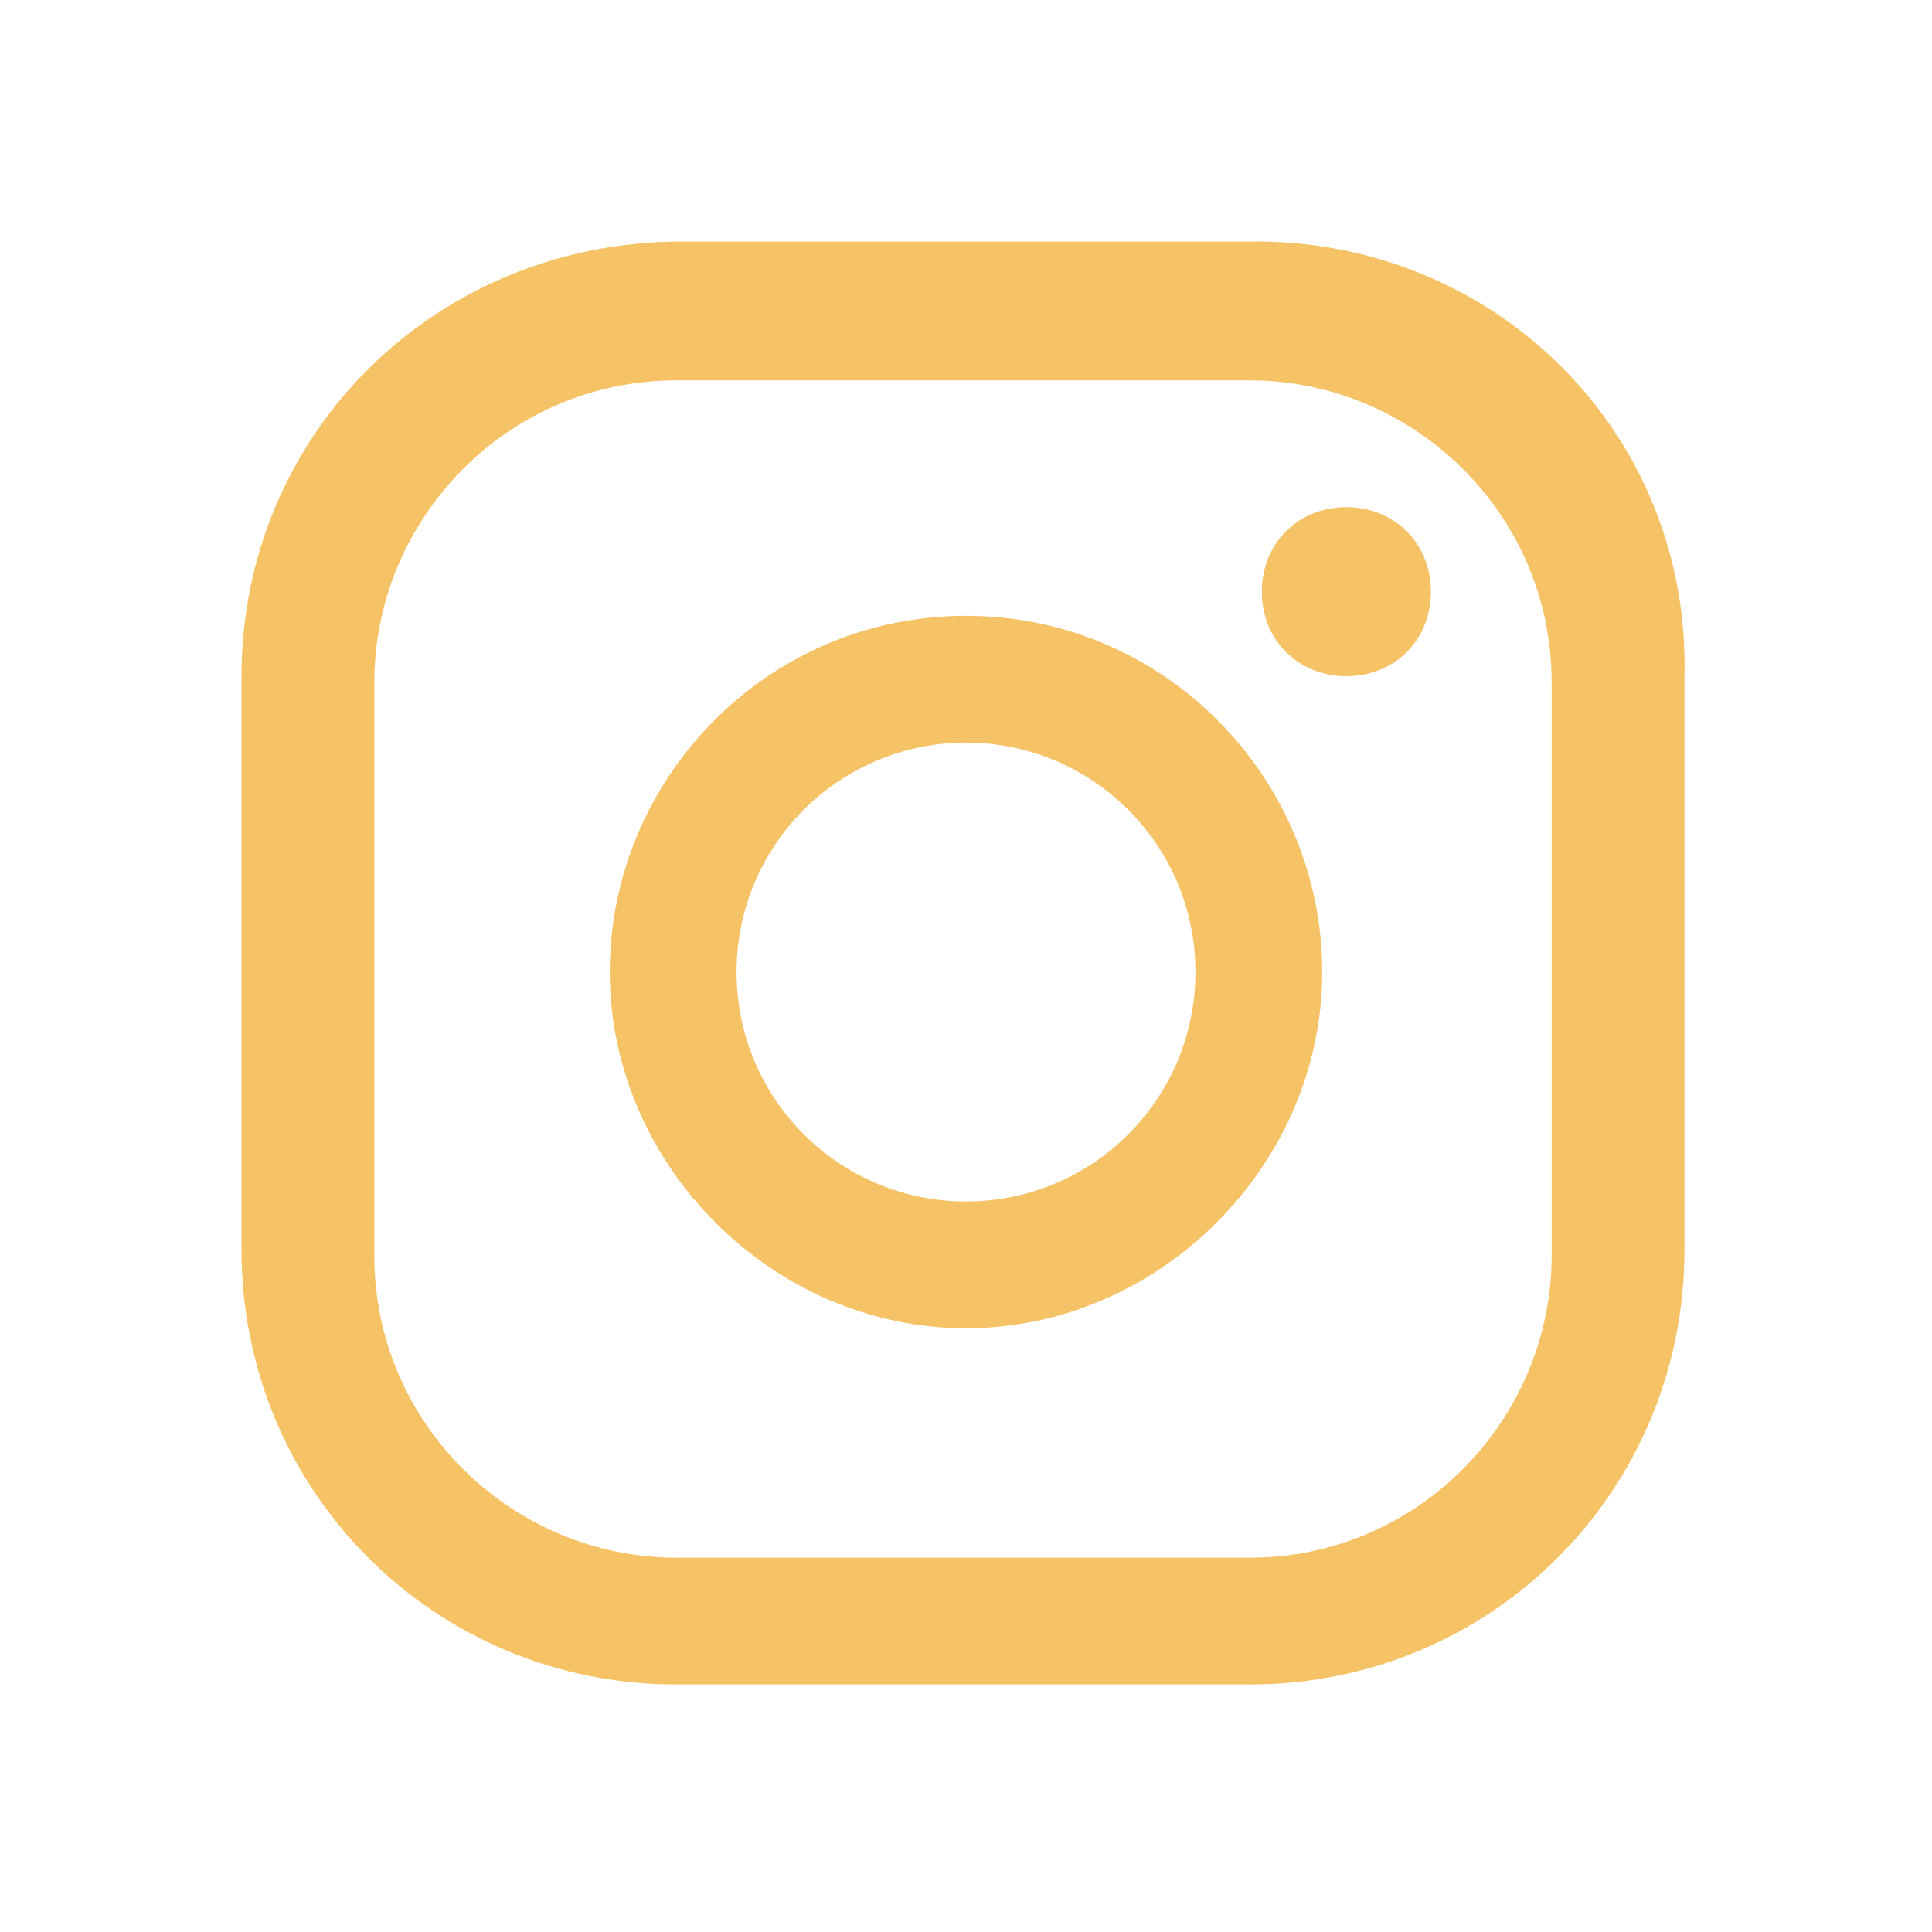
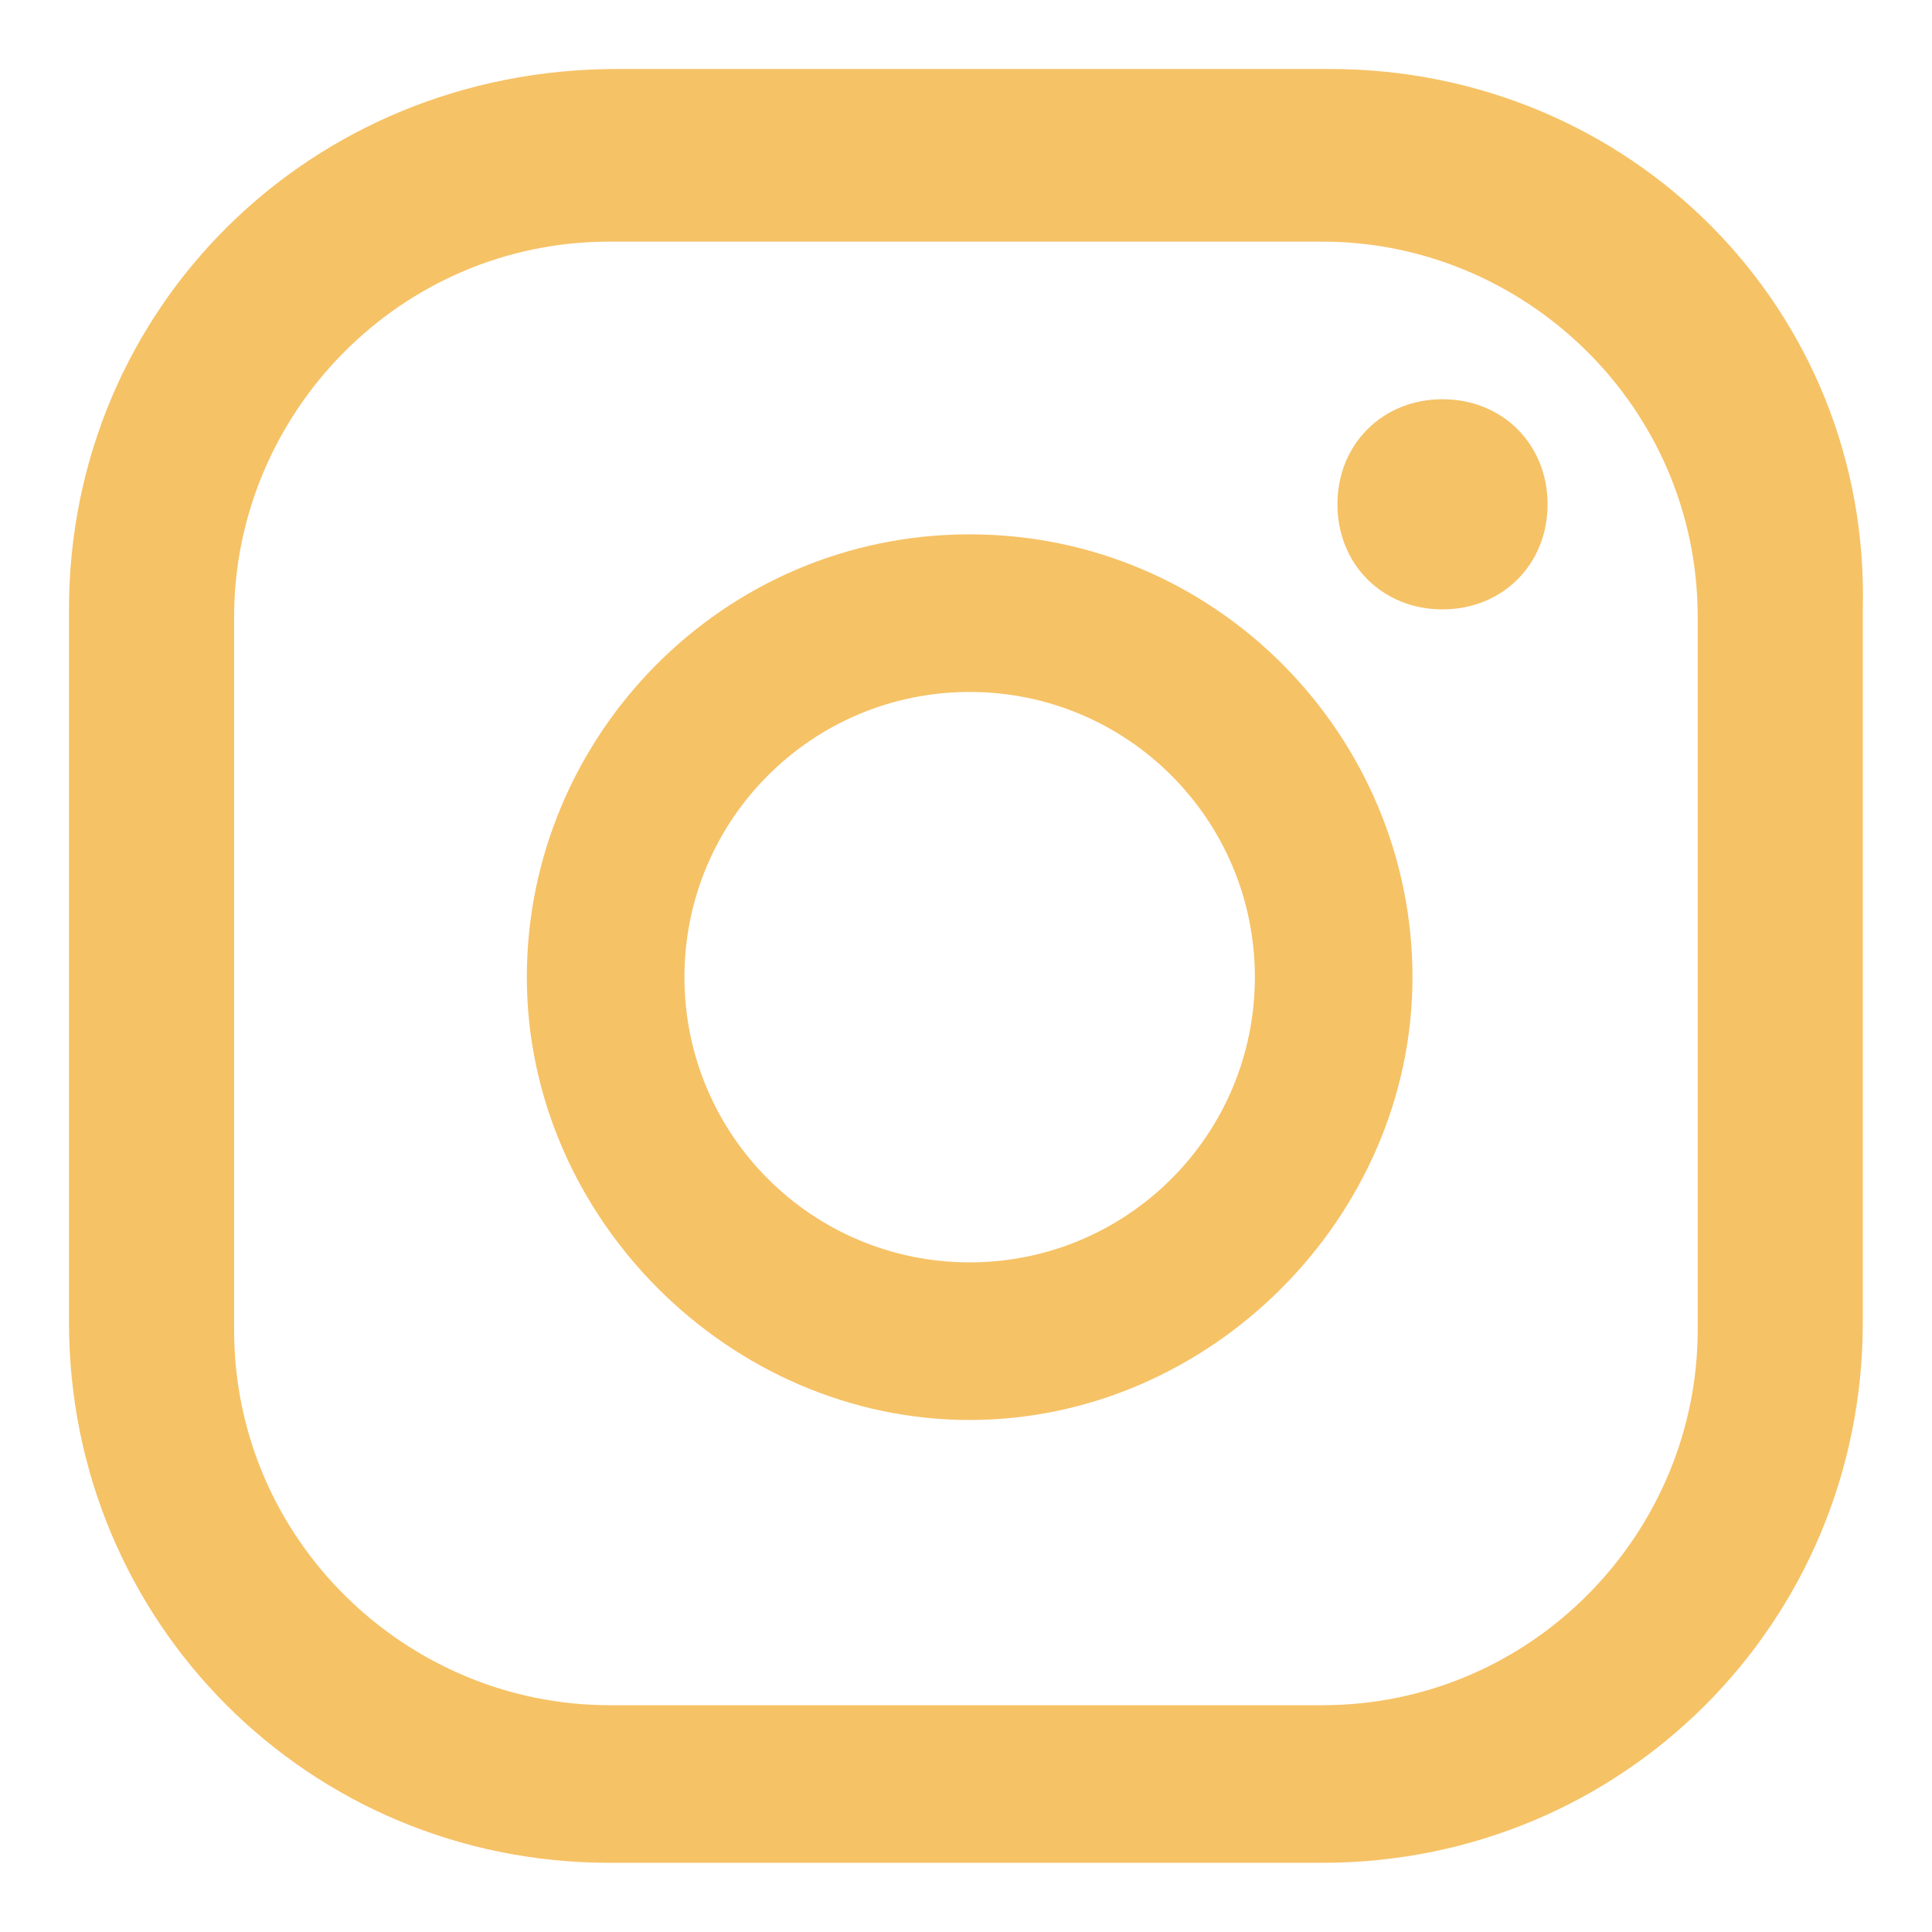
- <svg xmlns="http://www.w3.org/2000/svg" width="100%" height="100%" viewBox="0 0 800 800" version="1.1" xml:space="preserve" style="fill-rule:evenodd;clip-rule:evenodd;stroke-linejoin:round;stroke-miterlimit:2;">
-   <g transform="matrix(25,0,0,25,0,0)">
-     <path d="M22.3,8.4C21.5,8.4 20.9,9 20.9,9.8C20.9,10.6 21.5,11.2 22.3,11.2C23.1,11.2 23.7,10.6 23.7,9.8C23.7,9 23.1,8.4 22.3,8.4Z" style="fill:rgb(246,194,102);fill-rule:nonzero;" />
-     <path d="M16,10.2C12.7,10.2 10.1,12.9 10.1,16.1C10.1,19.3 12.8,22 16,22C19.2,22 21.9,19.3 21.9,16.1C21.9,12.9 19.3,10.2 16,10.2ZM16,19.9C13.9,19.9 12.2,18.2 12.2,16.1C12.2,14 13.9,12.3 16,12.3C18.1,12.3 19.8,14 19.8,16.1C19.8,18.2 18.1,19.9 16,19.9Z" style="fill:rgb(246,194,102);fill-rule:nonzero;" />
-     <path d="M20.8,4L11.3,4C7.2,4 4,7.2 4,11.2L4,20.7C4,24.7 7.2,27.9 11.2,27.9L20.7,27.9C24.7,27.9 27.9,24.7 27.9,20.7L27.9,11.2C28,7.2 24.8,4 20.8,4ZM25.7,20.8C25.7,23.5 23.5,25.8 20.7,25.8L11.2,25.8C8.5,25.8 6.2,23.6 6.2,20.8L6.2,11.3C6.2,8.6 8.4,6.3 11.2,6.3L20.7,6.3C23.4,6.3 25.7,8.5 25.7,11.3L25.7,20.8Z" style="fill:rgb(246,194,102);fill-rule:nonzero;" />
+ <svg xmlns="http://www.w3.org/2000/svg" width="100%" height="100%" viewBox="0 0 28 28" version="1.1" xml:space="preserve" style="fill-rule:evenodd;clip-rule:evenodd;stroke-linejoin:round;stroke-miterlimit:2;">
+   <g id="Artboard1" transform="matrix(0.571429,0,0,0.848485,-49.14286,-84.84848)">
+     <rect x="86" y="100" width="49" height="33" style="fill:none;" />
+     <g transform="matrix(43.75,0,0,29.46429,-87.25,-16.67857)">
+       <g transform="matrix(0.04351,0,0,0.04351,3.825958,3.825958)">
+         <path d="M22.3,8.4C21.5,8.4 20.9,9 20.9,9.8C20.9,10.6 21.5,11.2 22.3,11.2C23.1,11.2 23.7,10.6 23.7,9.8C23.7,9 23.1,8.4 22.3,8.4Z" style="fill:rgb(246,194,102);fill-rule:nonzero;" />
+         <path d="M16,10.2C12.7,10.2 10.1,12.9 10.1,16.1C10.1,19.3 12.8,22 16,22C19.2,22 21.9,19.3 21.9,16.1C21.9,12.9 19.3,10.2 16,10.2ZM16,19.9C13.9,19.9 12.2,18.2 12.2,16.1C12.2,14 13.9,12.3 16,12.3C18.1,12.3 19.8,14 19.8,16.1C19.8,18.2 18.1,19.9 16,19.9Z" style="fill:rgb(246,194,102);fill-rule:nonzero;" />
+         <path d="M20.8,4L11.3,4C7.2,4 4,7.2 4,11.2L4,20.7C4,24.7 7.2,27.9 11.2,27.9L20.7,27.9C24.7,27.9 27.9,24.7 27.9,20.7L27.9,11.2C28,7.2 24.8,4 20.8,4ZM25.7,20.8C25.7,23.5 23.5,25.8 20.7,25.8L11.2,25.8C8.5,25.8 6.2,23.6 6.2,20.8L6.2,11.3C6.2,8.6 8.4,6.3 11.2,6.3L20.7,6.3C23.4,6.3 25.7,8.5 25.7,11.3L25.7,20.8Z" style="fill:rgb(246,194,102);fill-rule:nonzero;" />
+       </g>
+     </g>
  </g>
</svg>
